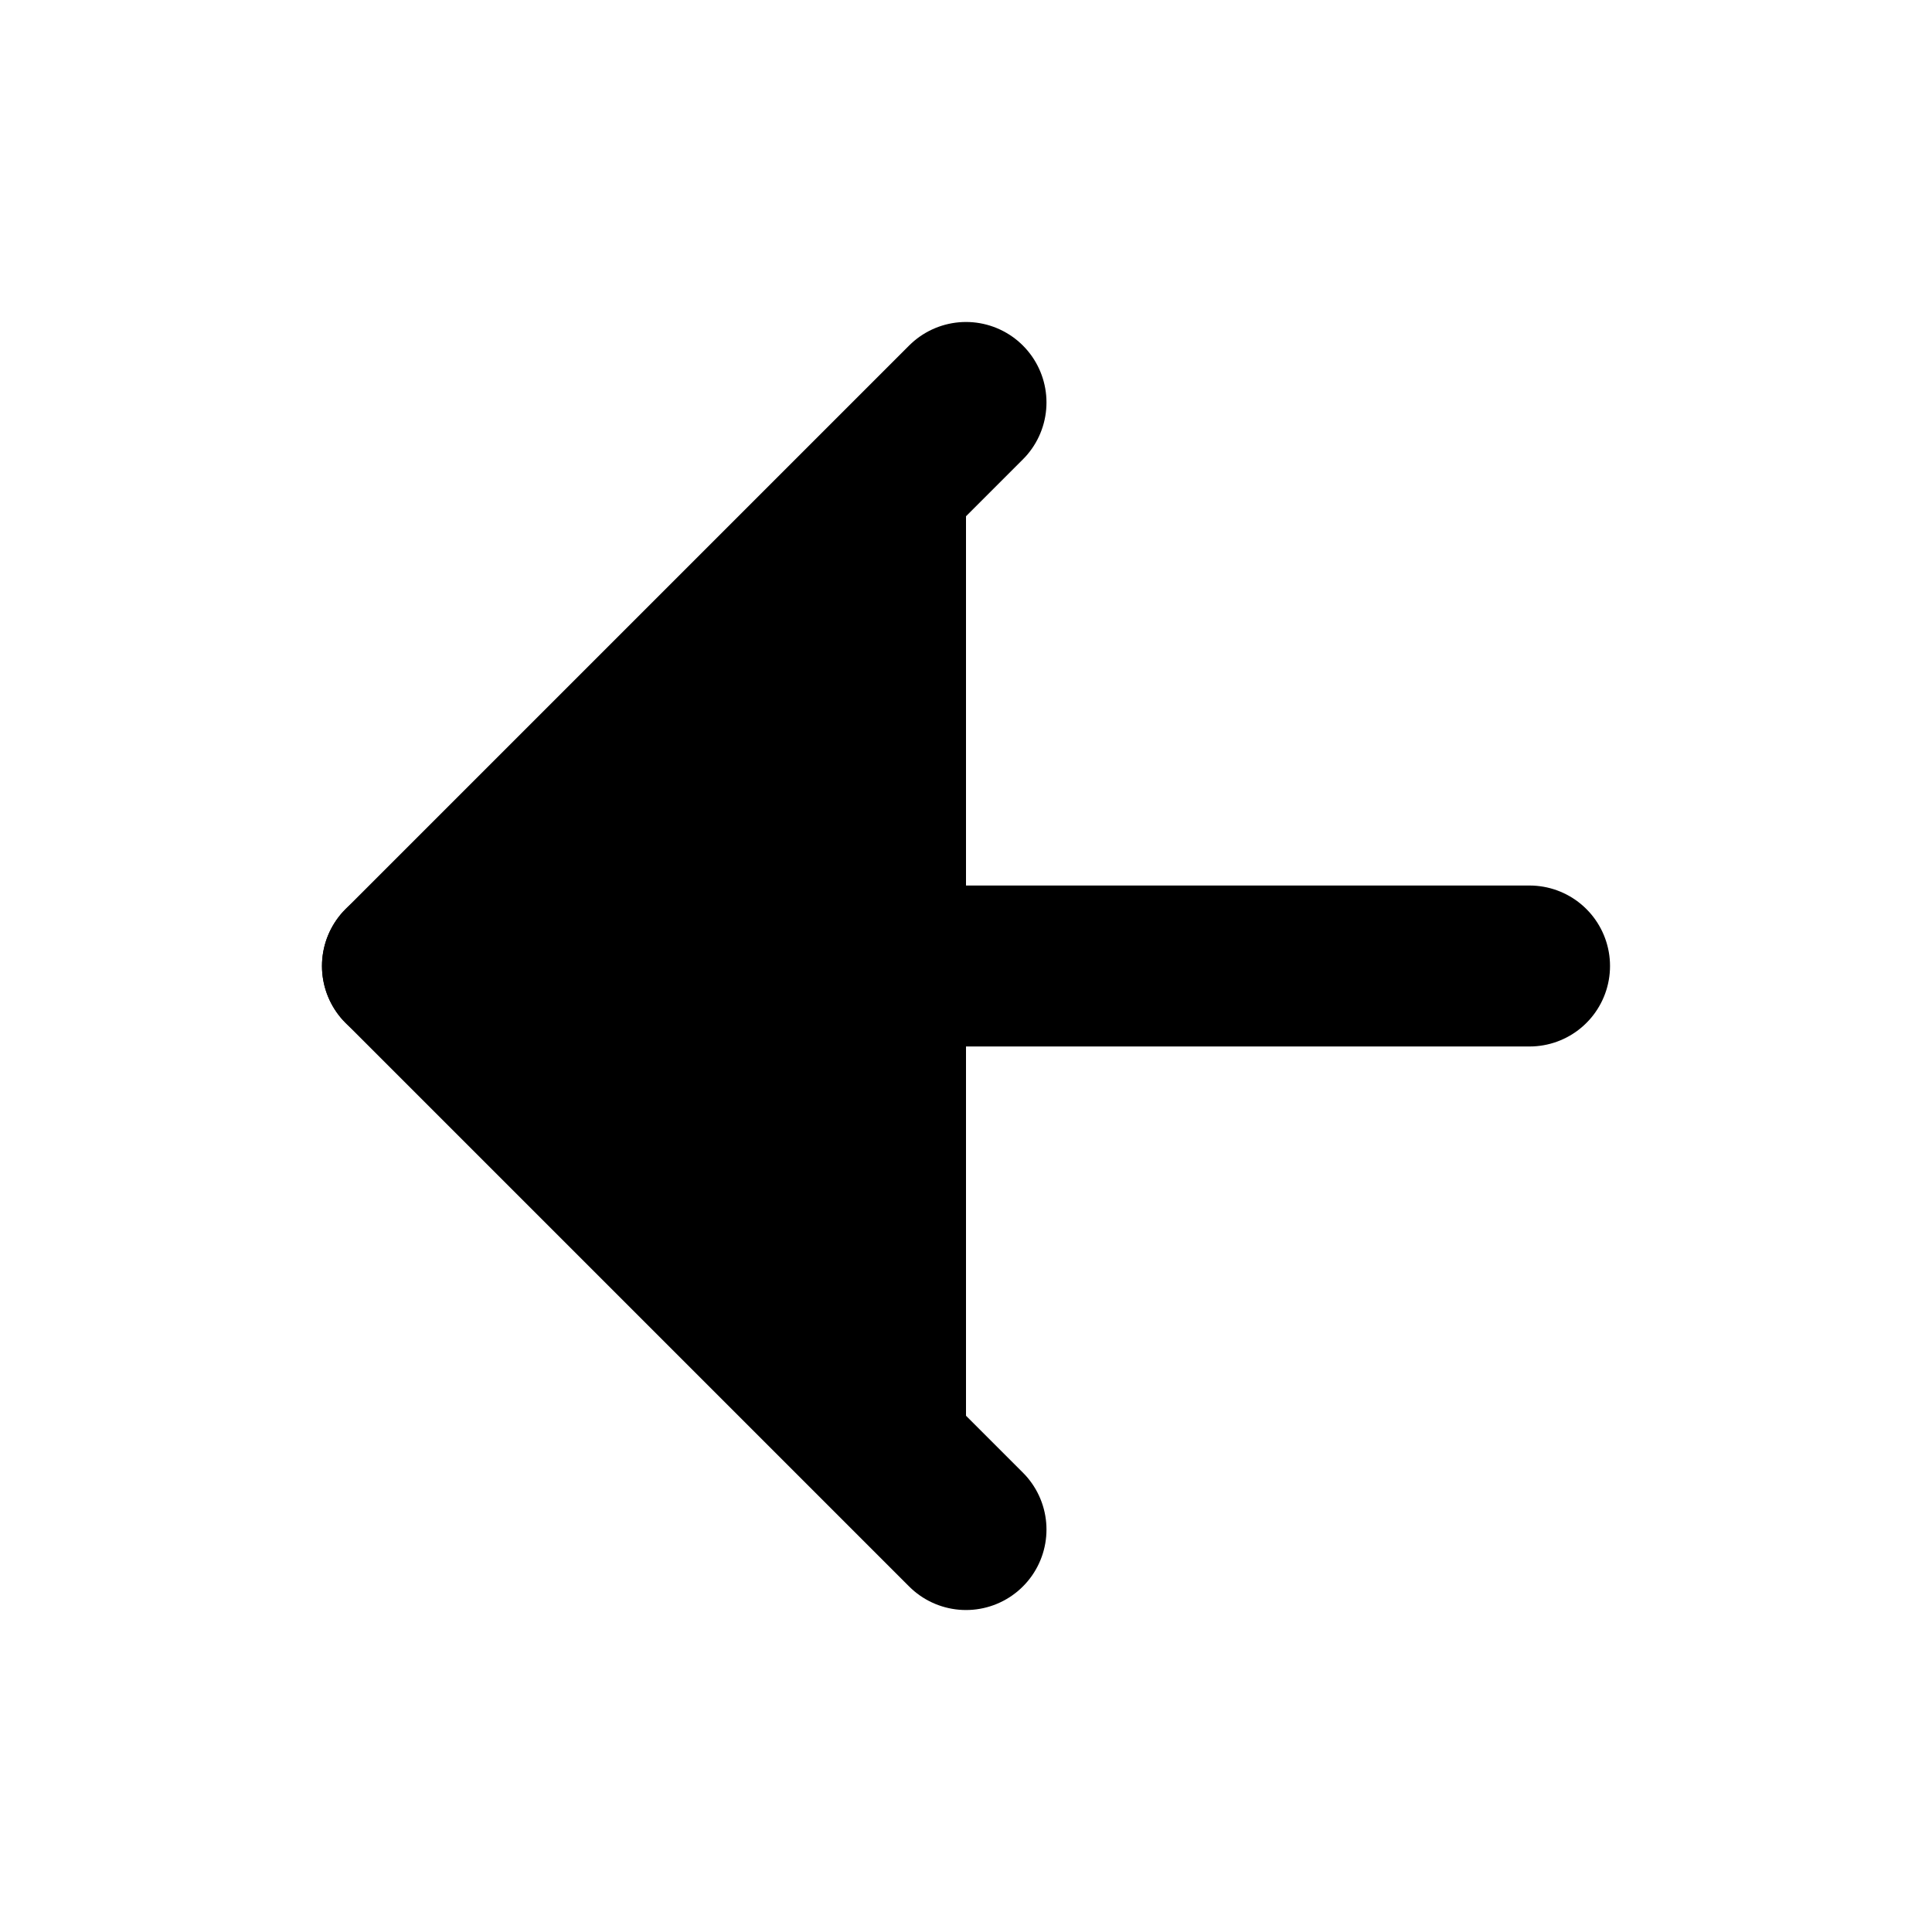
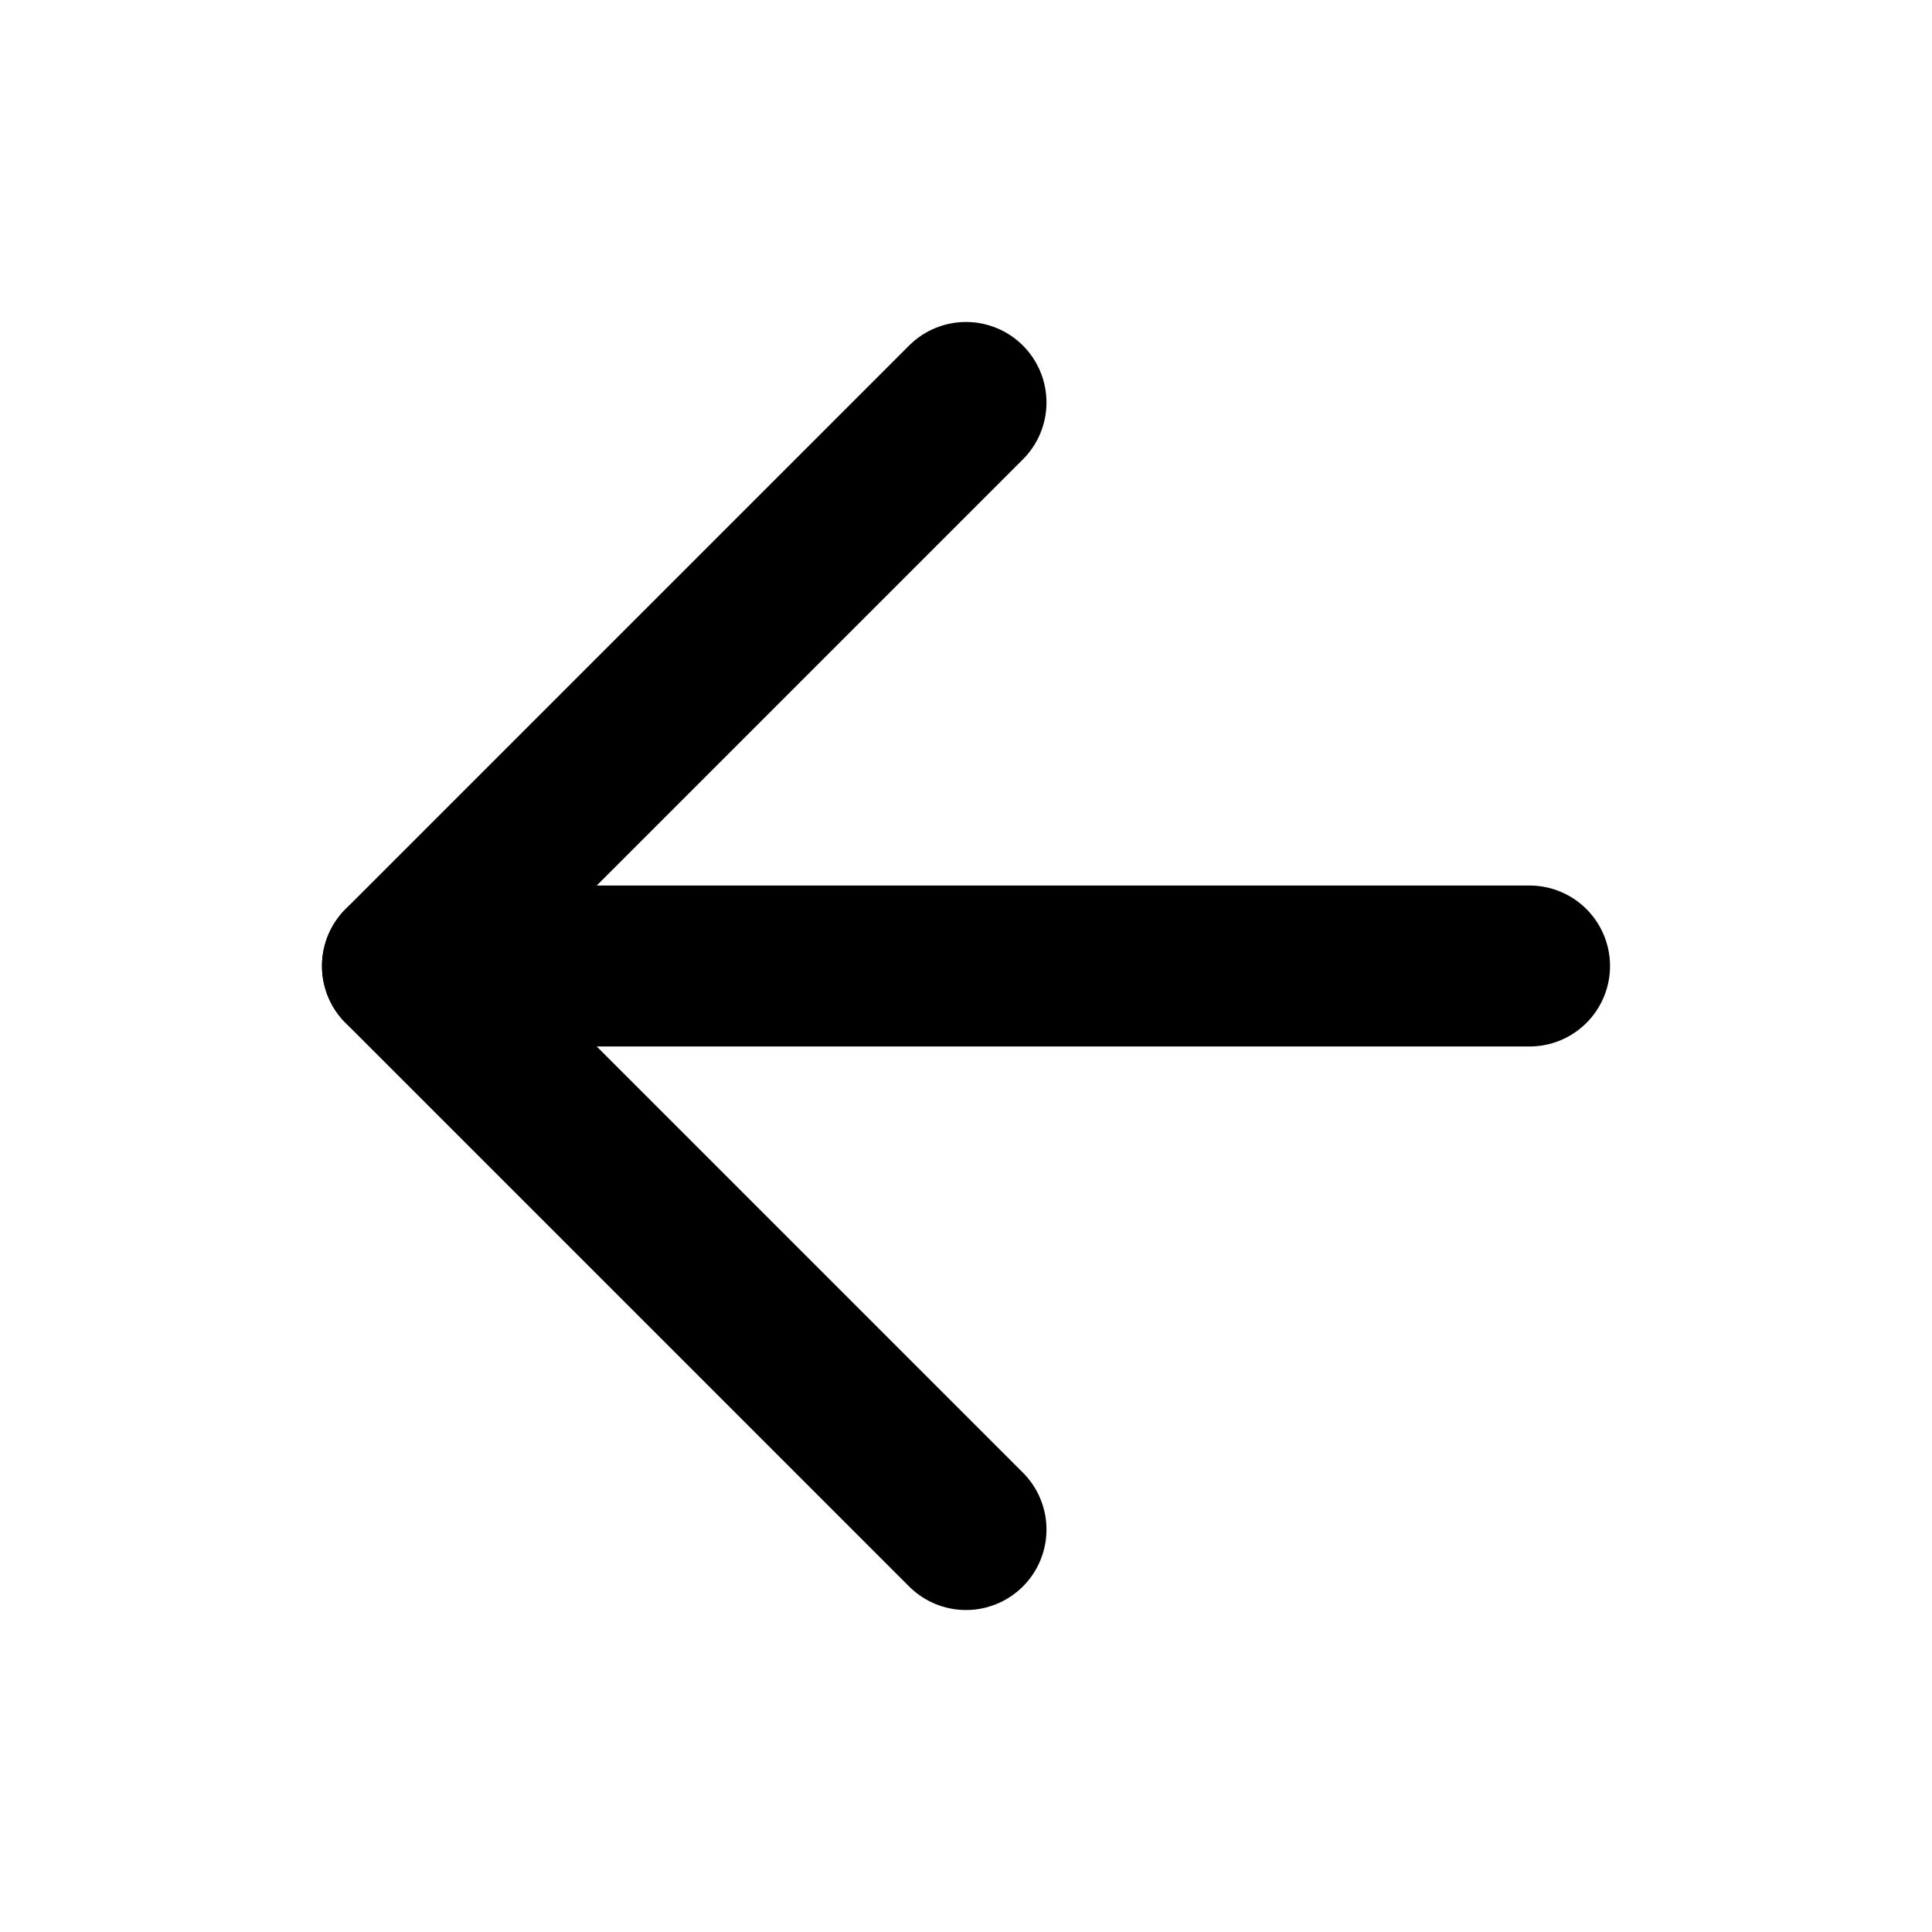
- <svg xmlns="http://www.w3.org/2000/svg" width="16" height="16" viewBox="0 0 16 16" fill="#000">
+ <svg xmlns="http://www.w3.org/2000/svg" width="16" height="16" viewBox="0 0 16 16" fill="none">
  <path d="M12.667 8H3.333" stroke="black" stroke-width="1.333" stroke-linecap="round" stroke-linejoin="round" />
  <path d="M8 12.667L3.333 8L8 3.333" stroke="black" stroke-width="1.333" stroke-linecap="round" stroke-linejoin="round" />
</svg>
